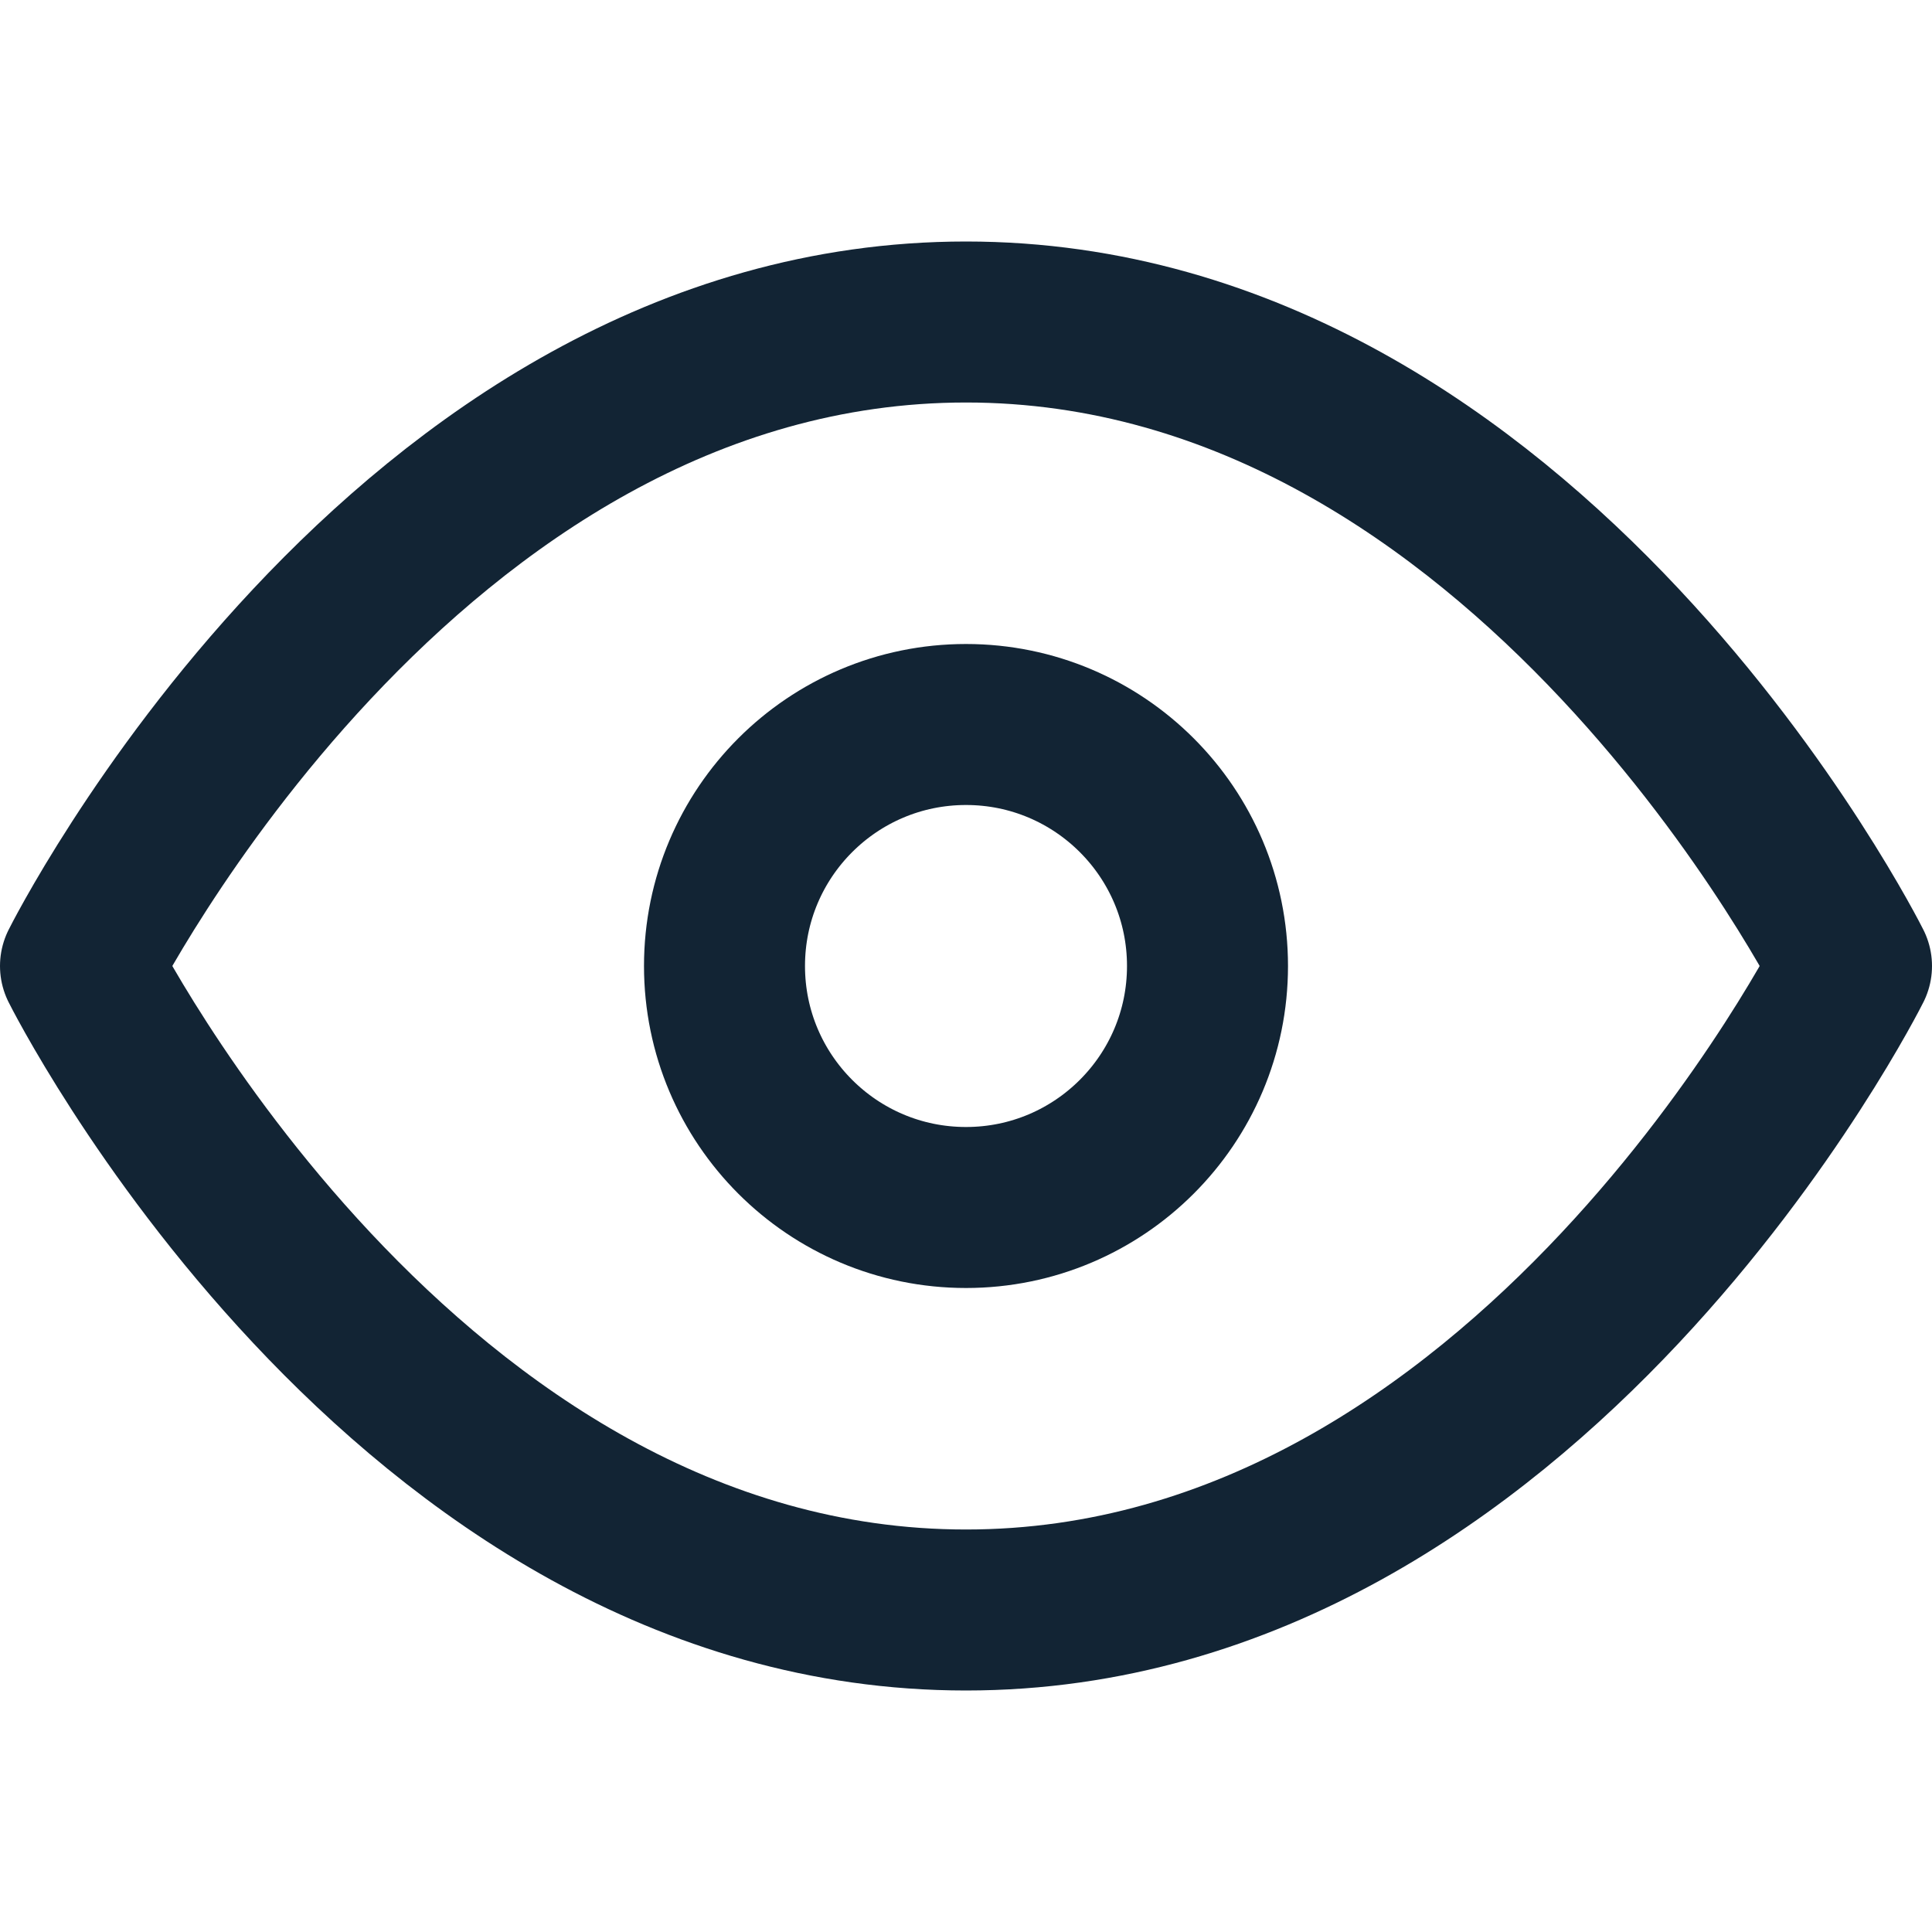
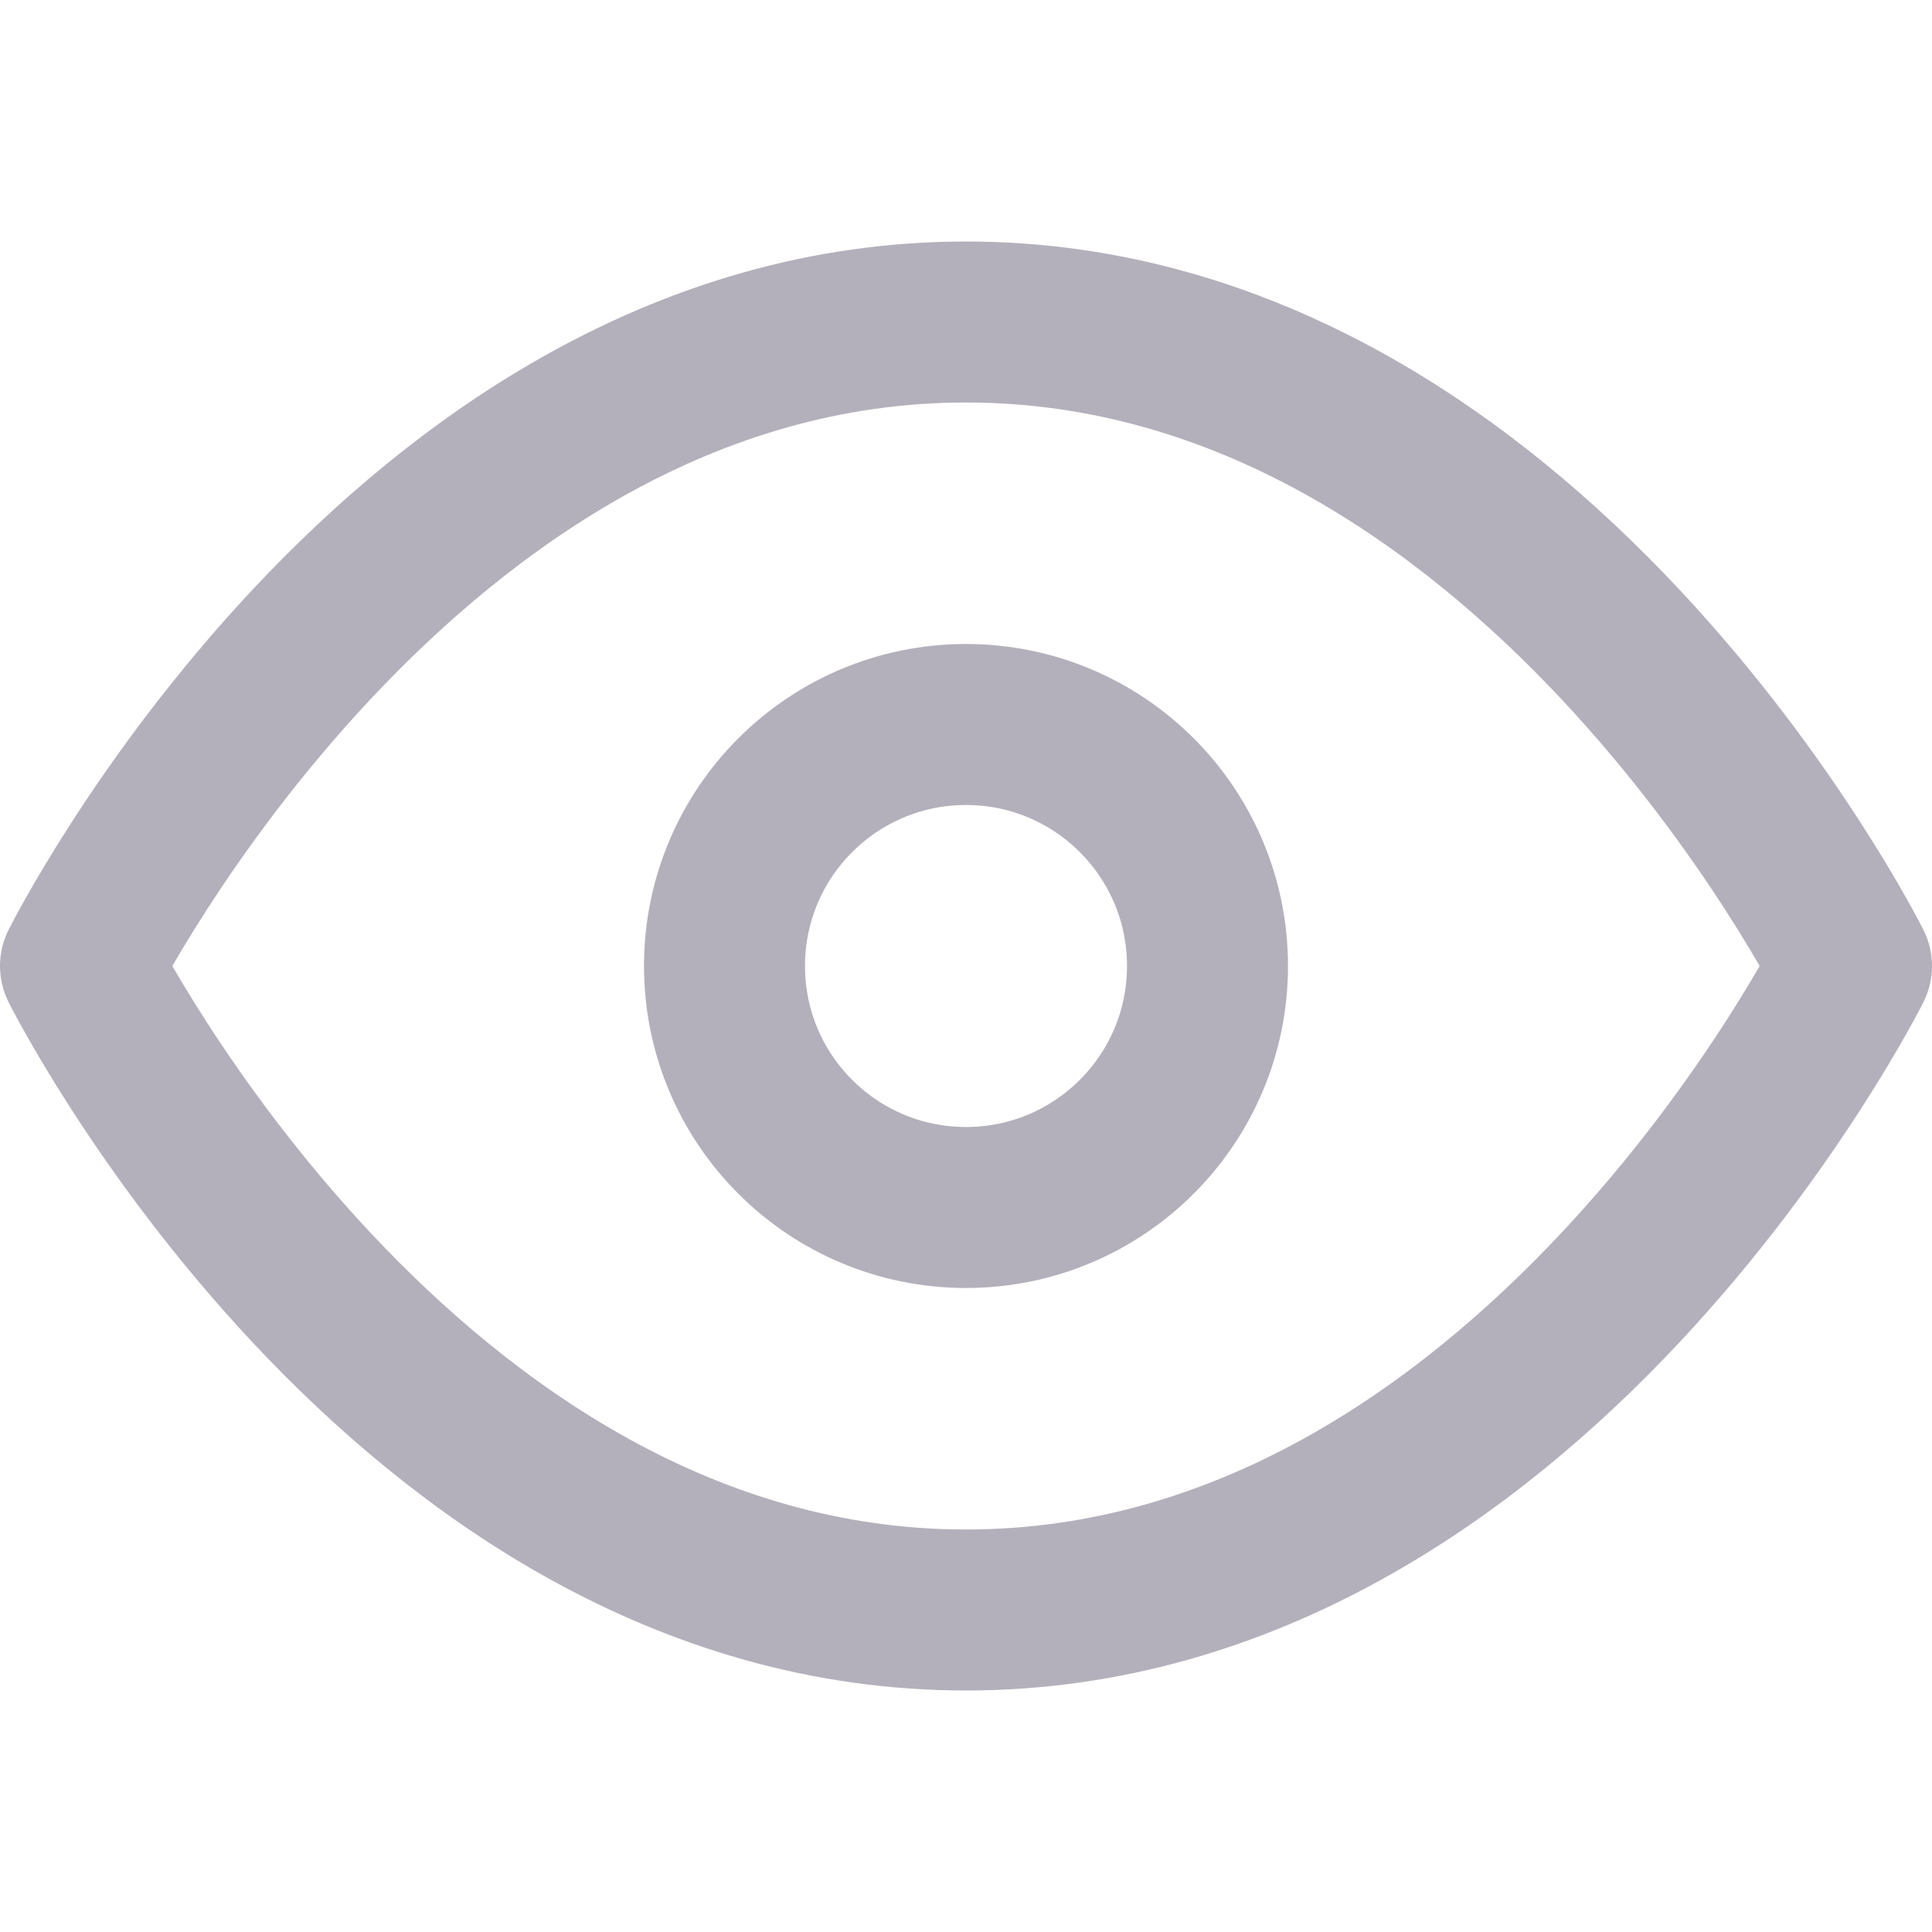
<svg xmlns="http://www.w3.org/2000/svg" width="24" height="24" viewBox="0 0 24 24" fill="none">
-   <path d="M1 12C1 12 5 4 12 4C19 4 23 12 23 12C23 12 19 20 12 20C5 20 1 12 1 12Z" stroke="#122434" stroke-width="2" stroke-linecap="round" stroke-linejoin="round" />
-   <path d="M12 15C13.657 15 15 13.657 15 12C15 10.343 13.657 9 12 9C10.343 9 9 10.343 9 12C9 13.657 10.343 15 12 15Z" stroke="#122434" stroke-width="2" stroke-linecap="round" stroke-linejoin="round" />
+   <path d="M1 12C1 12 5 4 12 4C19 4 23 12 23 12C23 12 19 20 12 20C5 20 1 12 1 12Z" stroke="#b4b0bb" stroke-width="2" stroke-linecap="round" stroke-linejoin="round" />
+   <path d="M12 15C13.657 15 15 13.657 15 12C15 10.343 13.657 9 12 9C10.343 9 9 10.343 9 12C9 13.657 10.343 15 12 15Z" stroke="#b4b0bb" stroke-width="2" stroke-linecap="round" stroke-linejoin="round" />
</svg>
